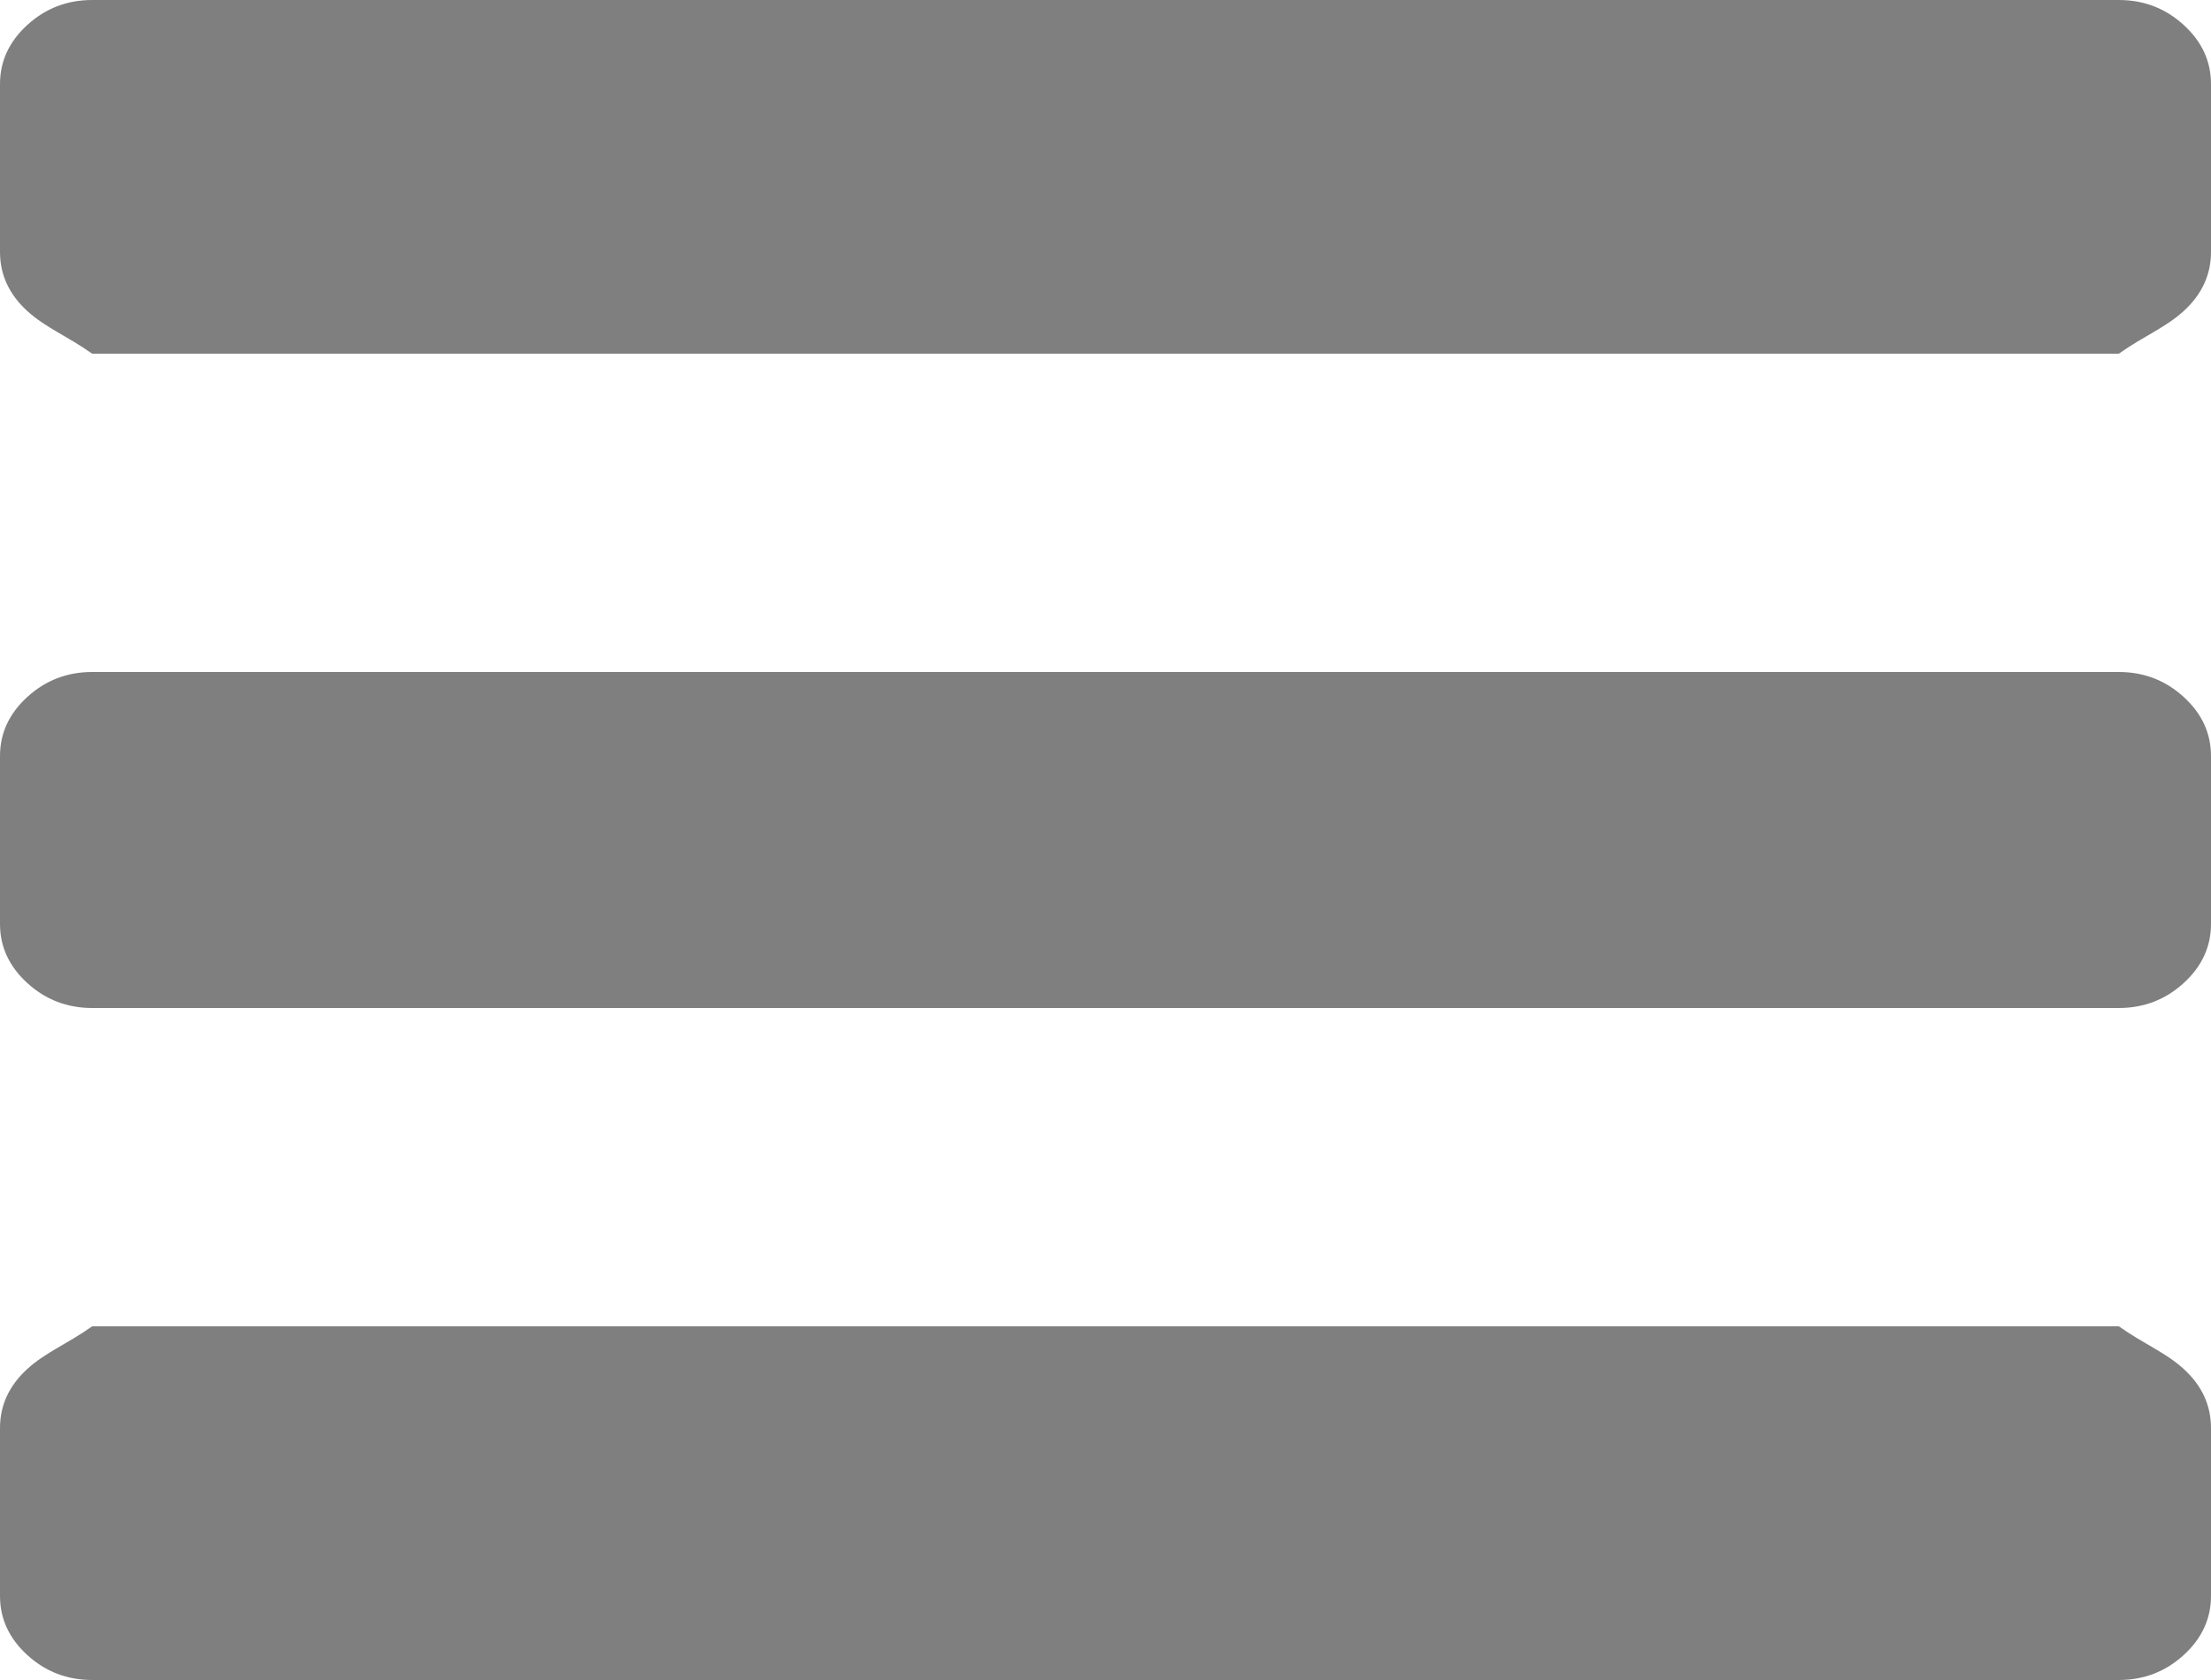
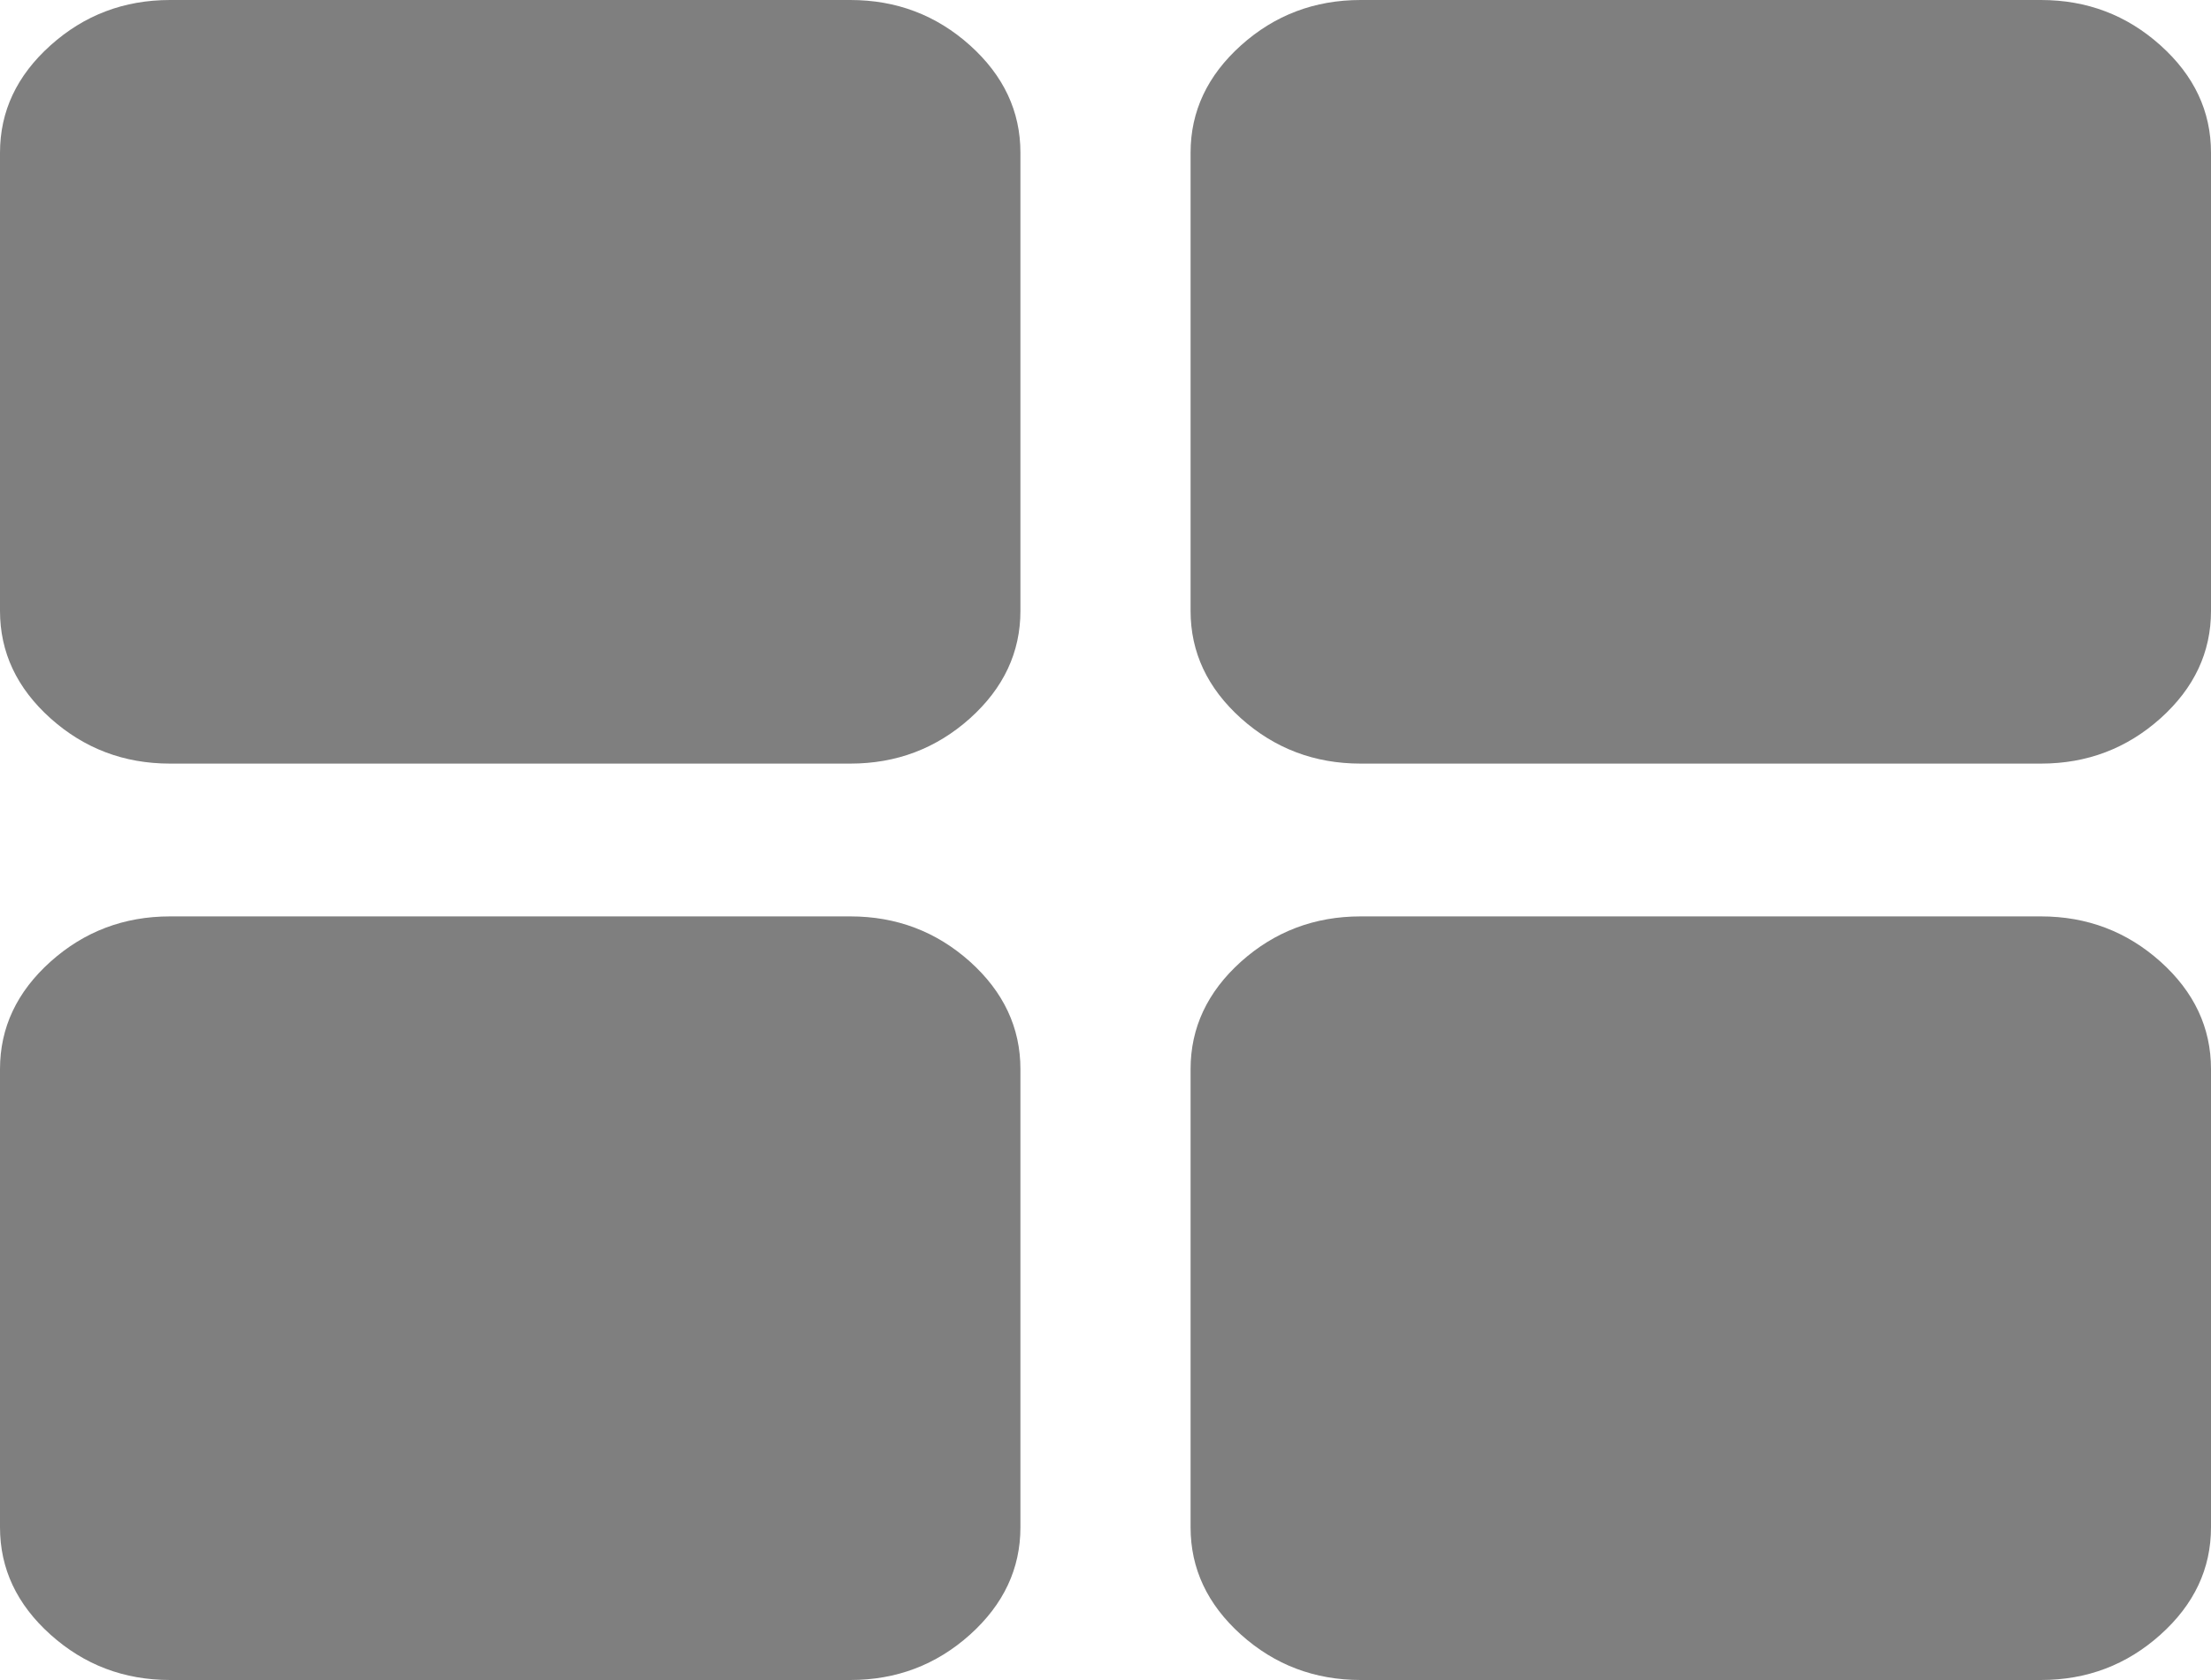
<svg xmlns="http://www.w3.org/2000/svg" version="1.1" width="25px" height="19px">
-   <g transform="matrix(1 0 0 1 -62 -15 )">
-     <path d="M 24.691 15.482  C 24.897 15.67  25 15.893  25 16.15  L 25 18.05  C 25 18.307  24.897 18.53  24.691 18.718  C 24.485 18.906  24.24 19  23.958 19  L 1.042 19  C 0.76 19  0.515 18.906  0.309 18.718  C 0.103 18.53  0 18.307  0 18.05  L 0 16.15  C 0 15.893  0.103 15.67  0.309 15.482  C 0.515 15.294  0.76 15.2  1.042 15  L 23.958 15  C 24.24 15.2  24.485 15.294  24.691 15.482  Z M 24.691 7.882  C 24.897 8.07  25 8.293  25 8.55  L 25 10.45  C 25 10.707  24.897 10.93  24.691 11.118  C 24.485 11.306  24.24 11.4  23.958 11.4  L 1.042 11.4  C 0.76 11.4  0.515 11.306  0.309 11.118  C 0.103 10.93  0 10.707  0 10.45  L 0 8.55  C 0 8.293  0.103 8.07  0.309 7.882  C 0.515 7.694  0.76 7.6  1.042 7.6  L 23.958 7.6  C 24.24 7.6  24.485 7.694  24.691 7.882  Z M 24.691 0.282  C 24.897 0.47  25 0.693  25 0.95  L 25 2.85  C 25 3.107  24.897 3.33  24.691 3.518  C 24.485 3.706  24.24 3.8  23.958 4  L 1.042 4  C 0.76 3.8  0.515 3.706  0.309 3.518  C 0.103 3.33  0 3.107  0 2.85  L 0 0.95  C 0 0.693  0.103 0.47  0.309 0.282  C 0.515 0.094  0.76 0  1.042 0  L 23.958 0  C 24.24 0  24.485 0.094  24.691 0.282  Z " fill-rule="nonzero" fill="#7f7f7f" stroke="none" transform="matrix(1 0 0 1 62 15 )" />
+   <g transform="matrix(1 0 0 1 -112 -15 )">
+     <path d="M 10.968 10.876  C 11.348 11.218  11.538 11.623  11.538 12.091  L 11.538 17.273  C 11.538 17.741  11.348 18.145  10.968 18.487  C 10.587 18.829  10.136 19  9.615 19  L 1.923 19  C 1.402 19  0.952 18.829  0.571 18.487  C 0.19 18.145  0 17.741  0 17.273  L 0 12.091  C 0 11.623  0.19 11.218  0.571 10.876  C 0.952 10.535  1.402 10.364  1.923 10.364  L 9.615 10.364  C 10.136 10.364  10.587 10.535  10.968 10.876  Z M 10.968 0.513  C 11.348 0.855  11.538 1.259  11.538 1.727  L 11.538 6.909  C 11.538 7.377  11.348 7.782  10.968 8.124  C 10.587 8.465  10.136 8.636  9.615 8.636  L 1.923 8.636  C 1.402 8.636  0.952 8.465  0.571 8.124  C 0.19 7.782  0 7.377  0 6.909  L 0 1.727  C 0 1.259  0.19 0.855  0.571 0.513  C 0.952 0.171  1.402 0  1.923 0  L 9.615 0  C 10.136 0  10.587 0.171  10.968 0.513  Z M 24.429 10.876  C 24.81 11.218  25 11.623  25 12.091  L 25 17.273  C 25 17.741  24.81 18.145  24.429 18.487  C 24.048 18.829  23.598 19  23.077 19  L 15.385 19  C 14.864 19  14.413 18.829  14.032 18.487  C 13.652 18.145  13.462 17.741  13.462 17.273  L 13.462 12.091  C 13.462 11.623  13.652 11.218  14.032 10.876  C 14.413 10.535  14.864 10.364  15.385 10.364  L 23.077 10.364  C 23.598 10.364  24.048 10.535  24.429 10.876  Z M 24.429 0.513  C 24.81 0.855  25 1.259  25 1.727  L 25 6.909  C 25 7.377  24.81 7.782  24.429 8.124  C 24.048 8.465  23.598 8.636  23.077 8.636  L 15.385 8.636  C 14.864 8.636  14.413 8.465  14.032 8.124  C 13.652 7.782  13.462 7.377  13.462 6.909  L 13.462 1.727  C 13.462 1.259  13.652 0.855  14.032 0.513  C 14.413 0.171  14.864 0  15.385 0  L 23.077 0  C 23.598 0  24.048 0.171  24.429 0.513  Z " fill-rule="nonzero" fill="#7f7f7f" stroke="none" transform="matrix(1 0 0 1 112 15 )" />
  </g>
</svg>
